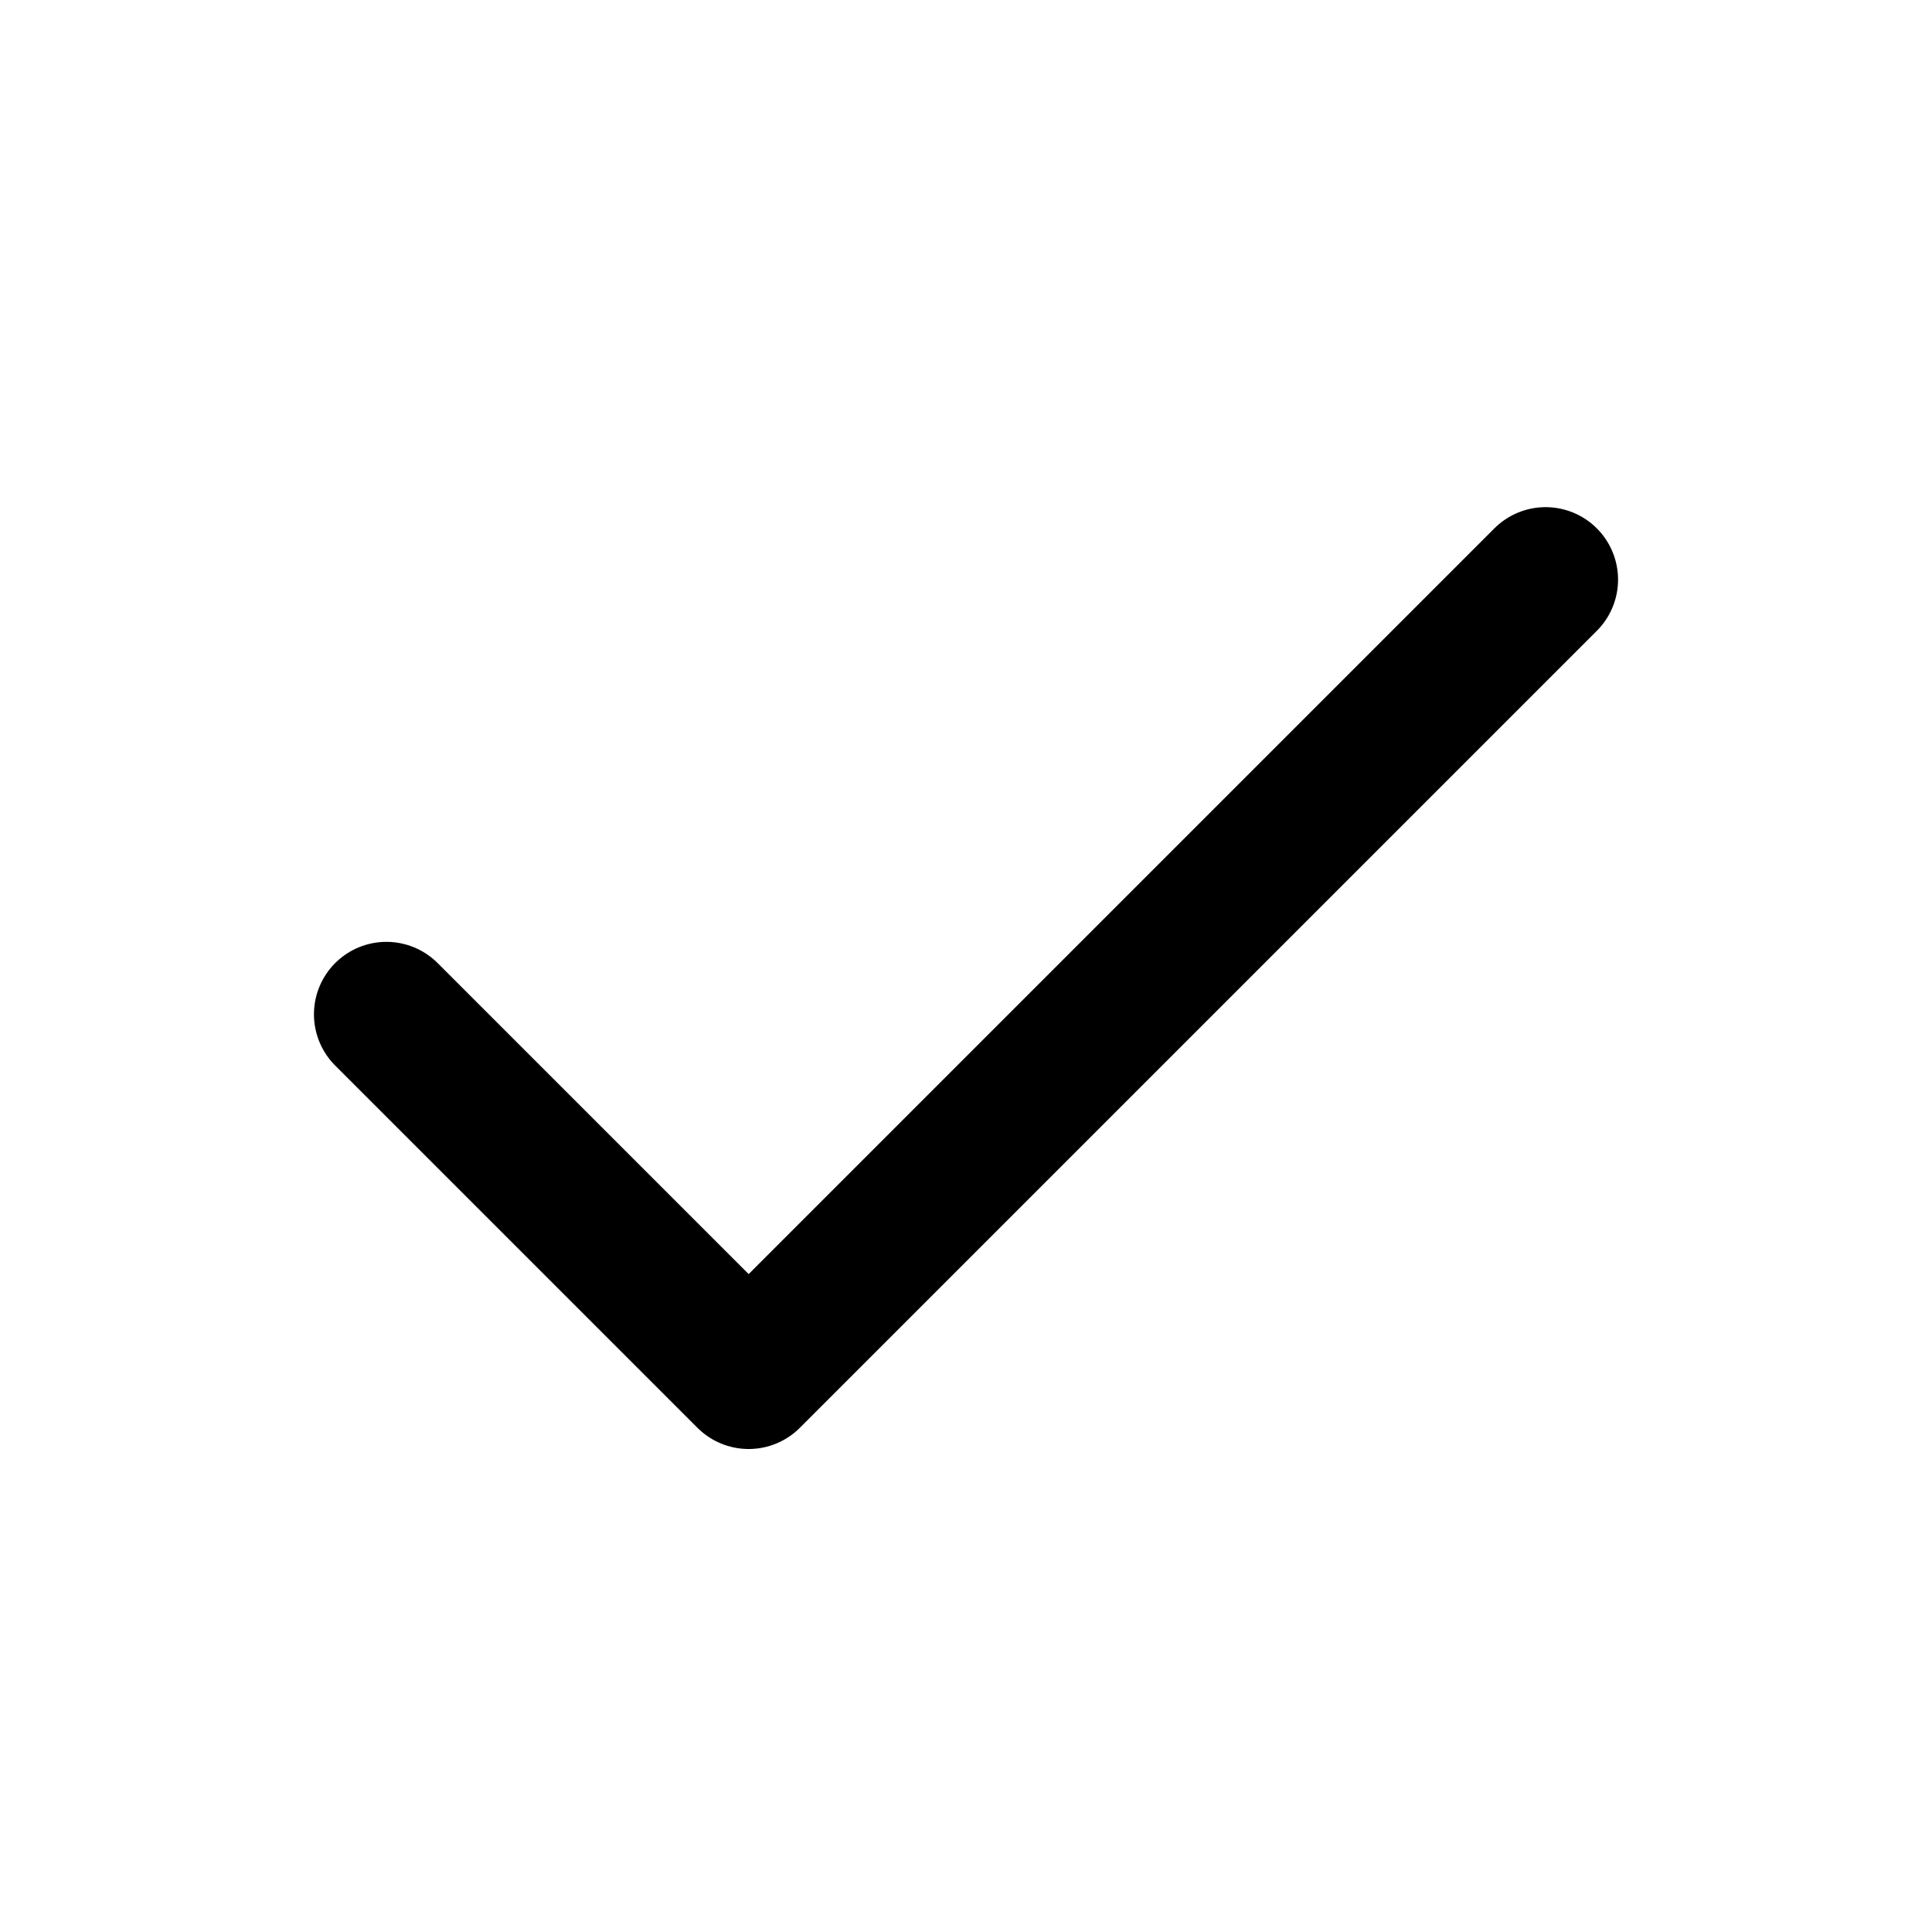
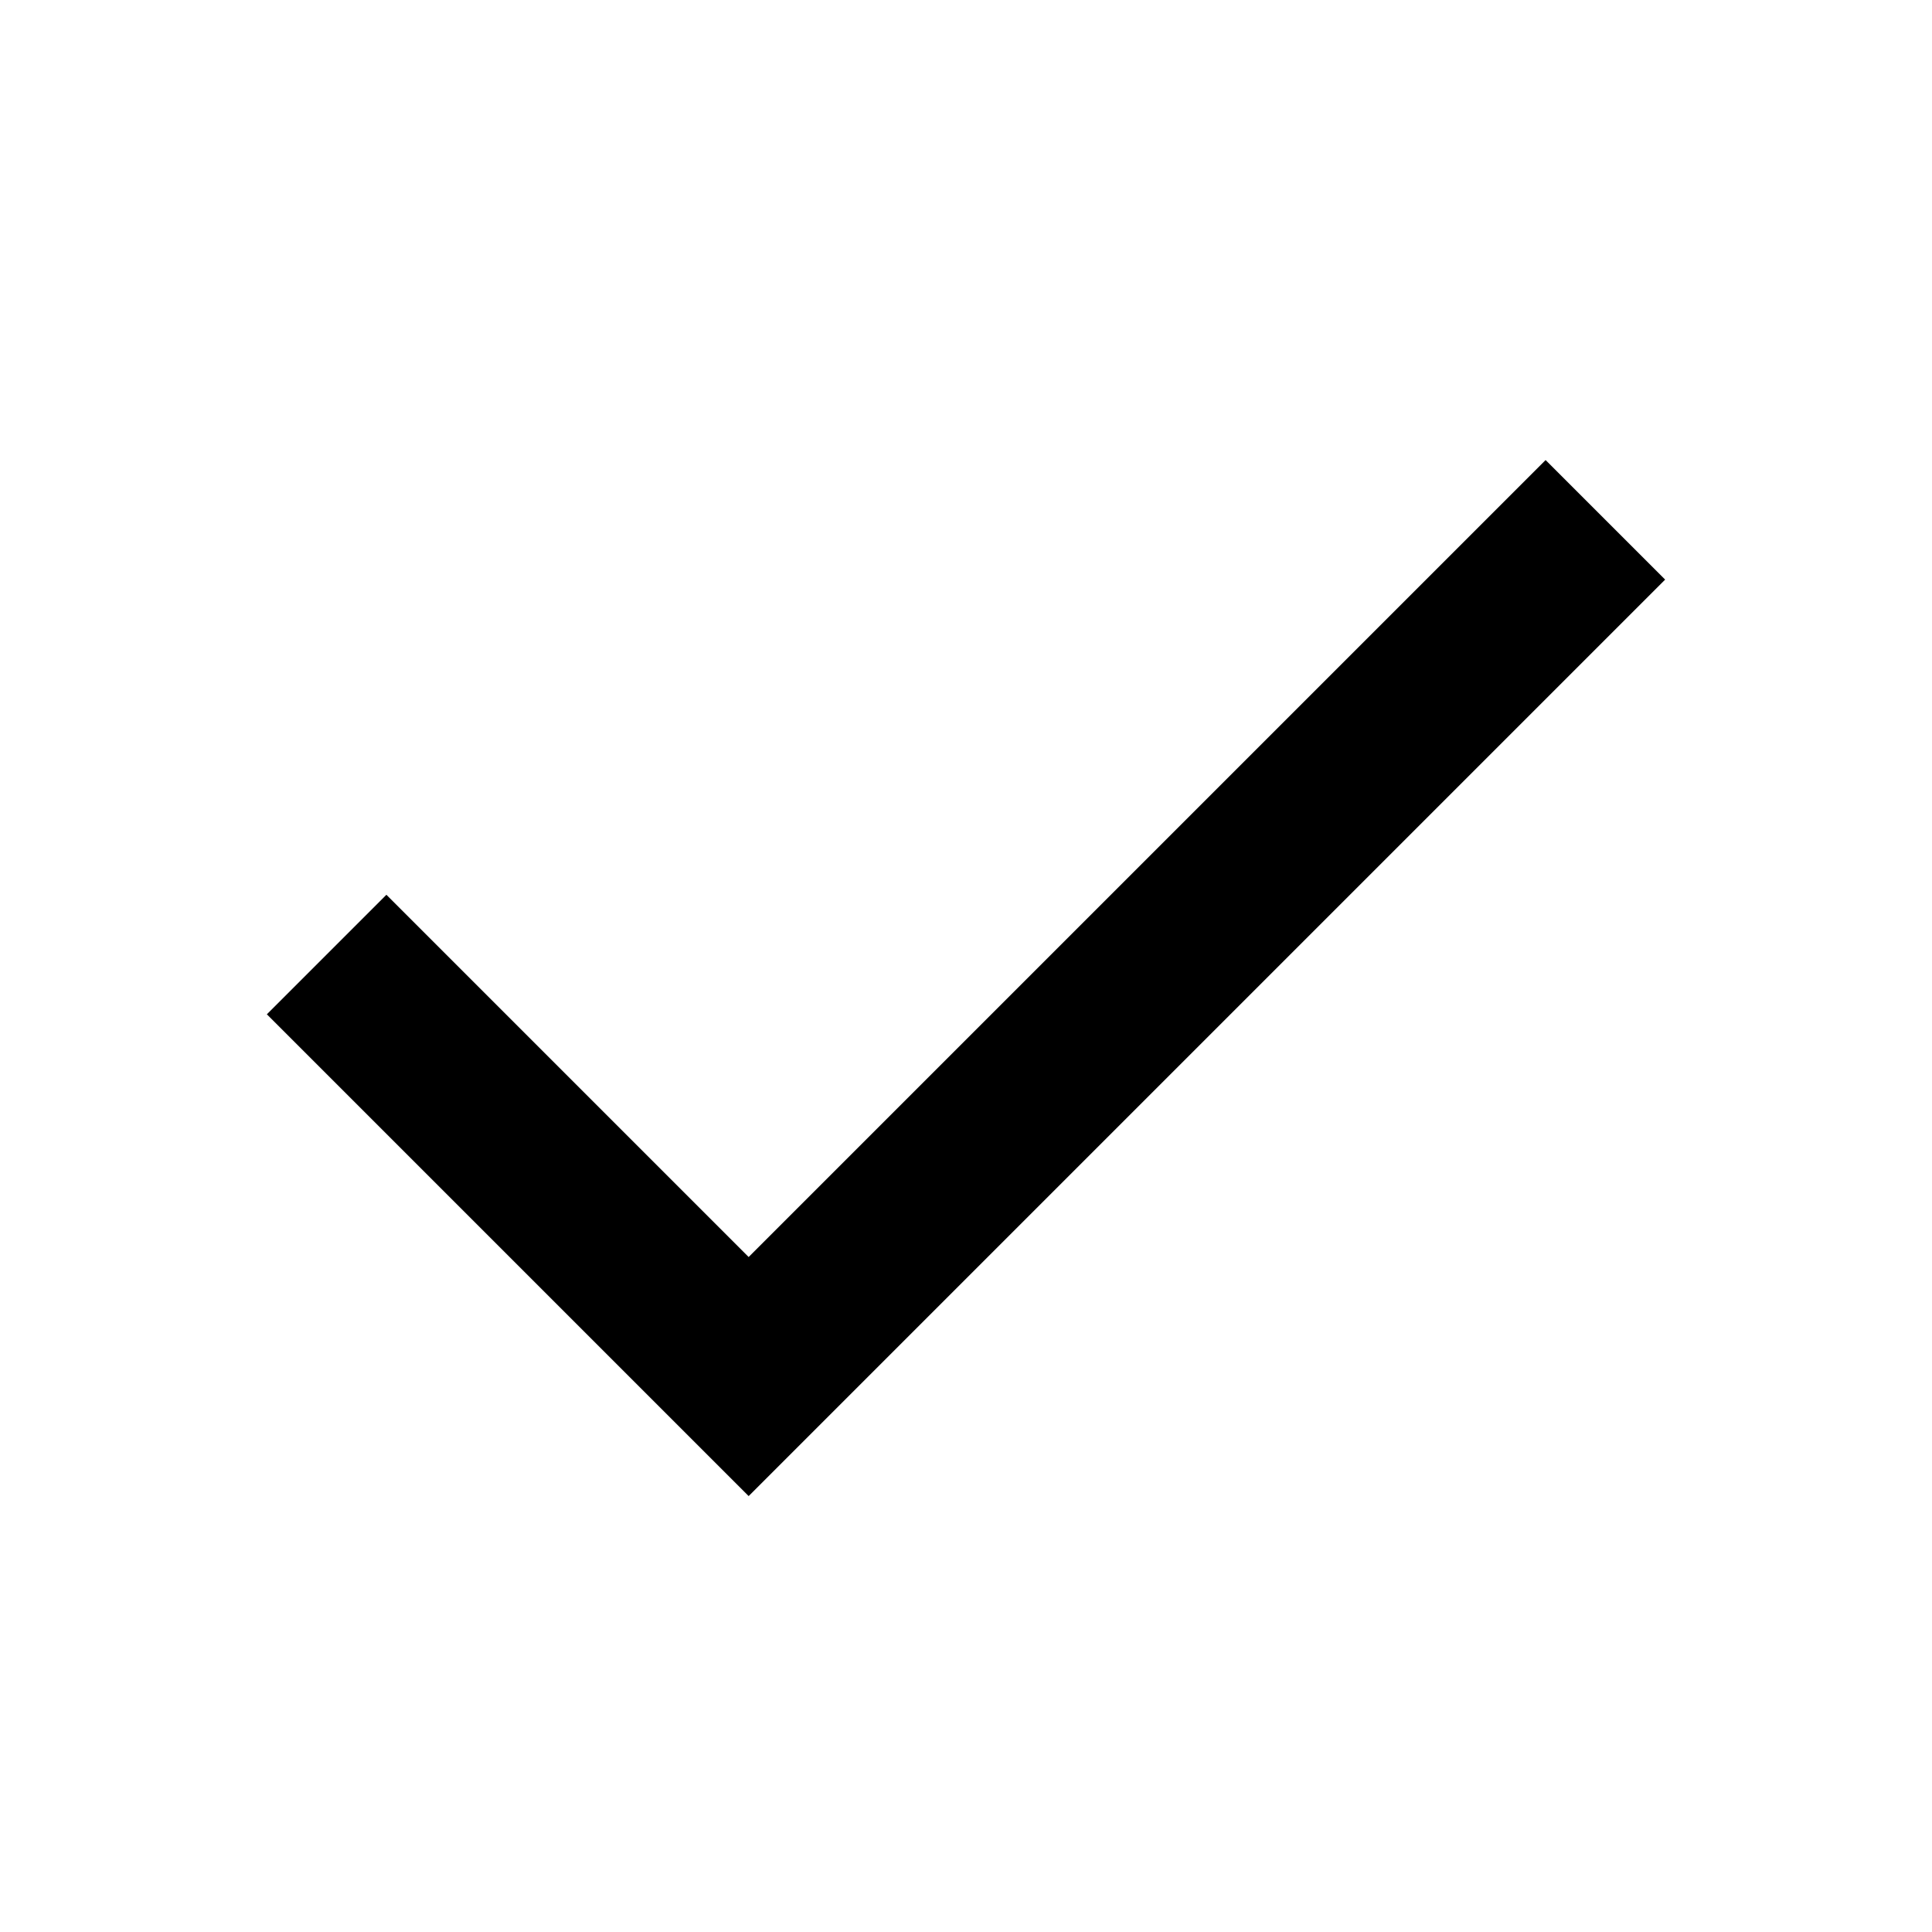
- <svg xmlns="http://www.w3.org/2000/svg" viewBox="0 0 20 20" fill="none" stroke="currentColor" stroke-width="1.5" stroke-linecap="round" stroke-linejoin="round">
+ <svg xmlns="http://www.w3.org/2000/svg" viewBox="0 0 20 20" fill="none" stroke="currentColor" stroke-width="1.75" stroke-linecap="square" stroke-linejoin="miter">
  <path d="M4 10.5l3.75 3.75L16 6" />
</svg>
